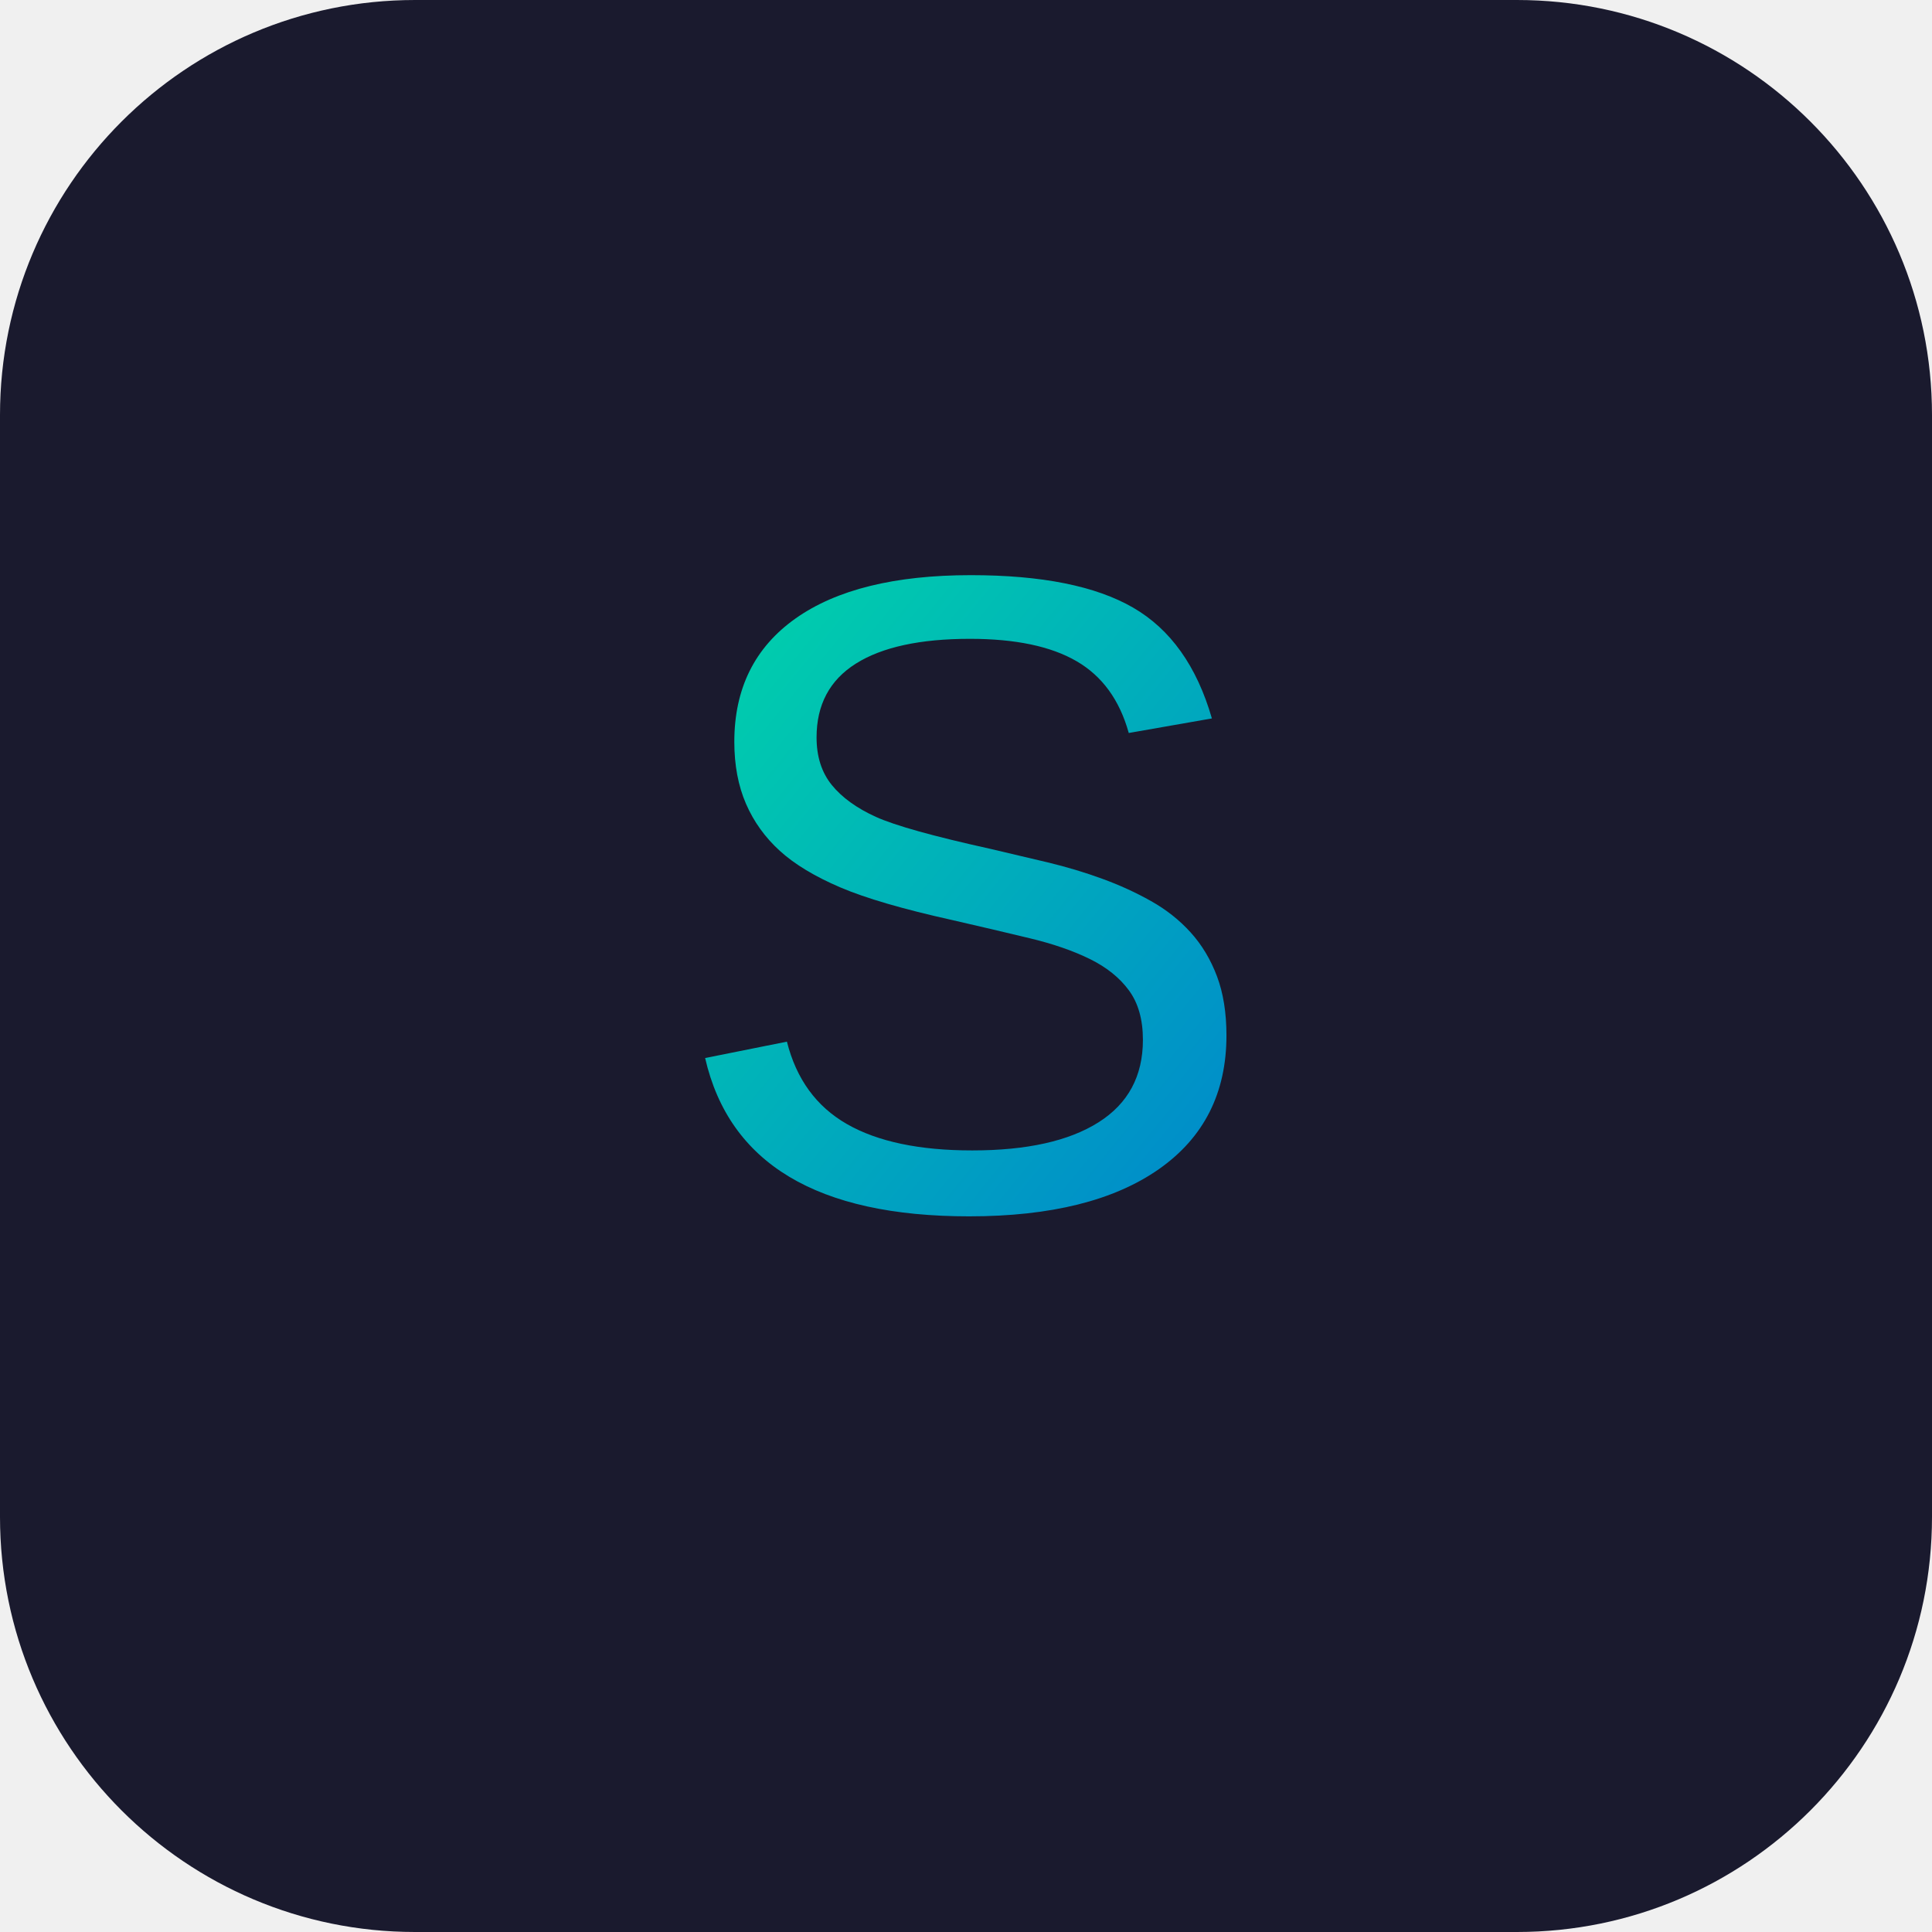
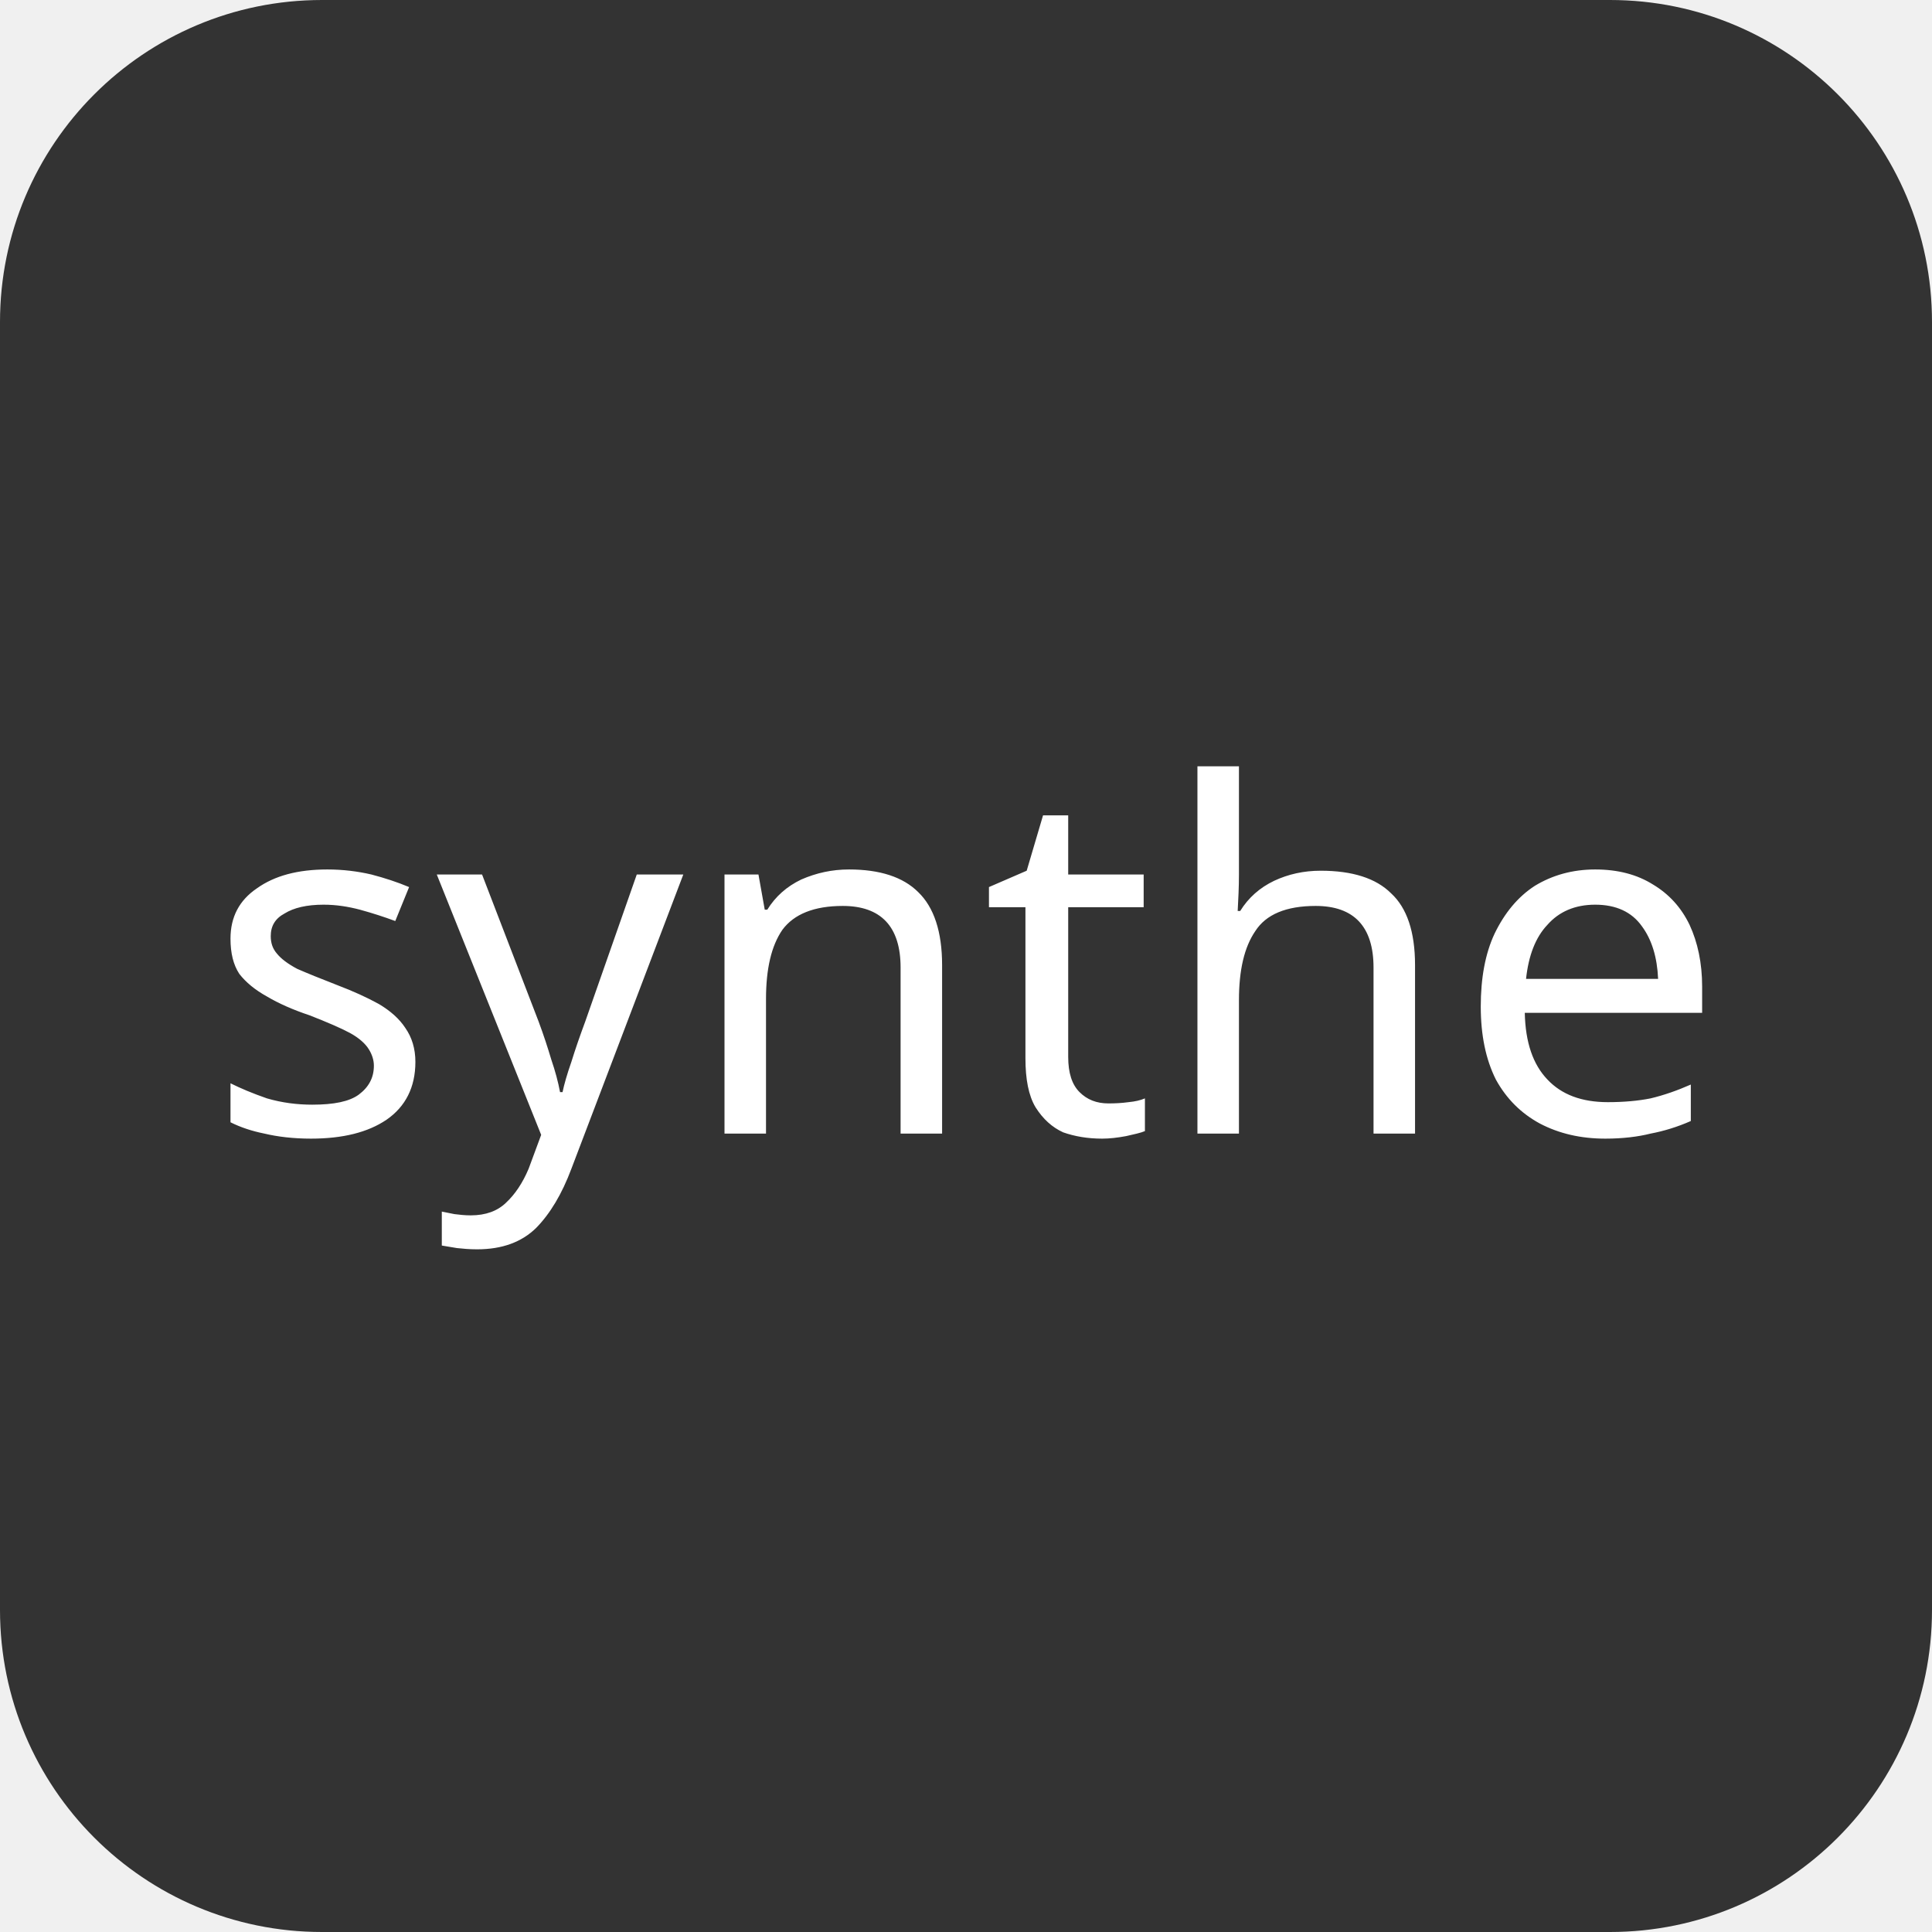
- <svg xmlns="http://www.w3.org/2000/svg" viewBox="0 0 512 512">
-   <defs>
-     <linearGradient id="sg2" x1="0%" y1="0%" x2="100%" y2="100%">
-       <stop offset="0%" style="stop-color:#00D4AA" />
-       <stop offset="100%" style="stop-color:#0088CC" />
-     </linearGradient>
-   </defs>
-   <rect width="512" height="512" rx="110" fill="#1A1A2E" />
-   <text x="256" y="320" font-family="'Helvetica Neue', Arial, sans-serif" font-size="240" font-weight="200" fill="url(#sg2)" text-anchor="middle">S</text>
+ <svg xmlns="http://www.w3.org/2000/svg" viewBox="0 0 24 24" fill="#ffffff">
+   <rect width="24" height="24" rx="4" fill="#333333" />
+   <text x="50%" y="50%" dominant-baseline="middle" text-anchor="middle" font-family="sans-serif" font-size="6" fill="#ffffff">synthe</text>
</svg>
